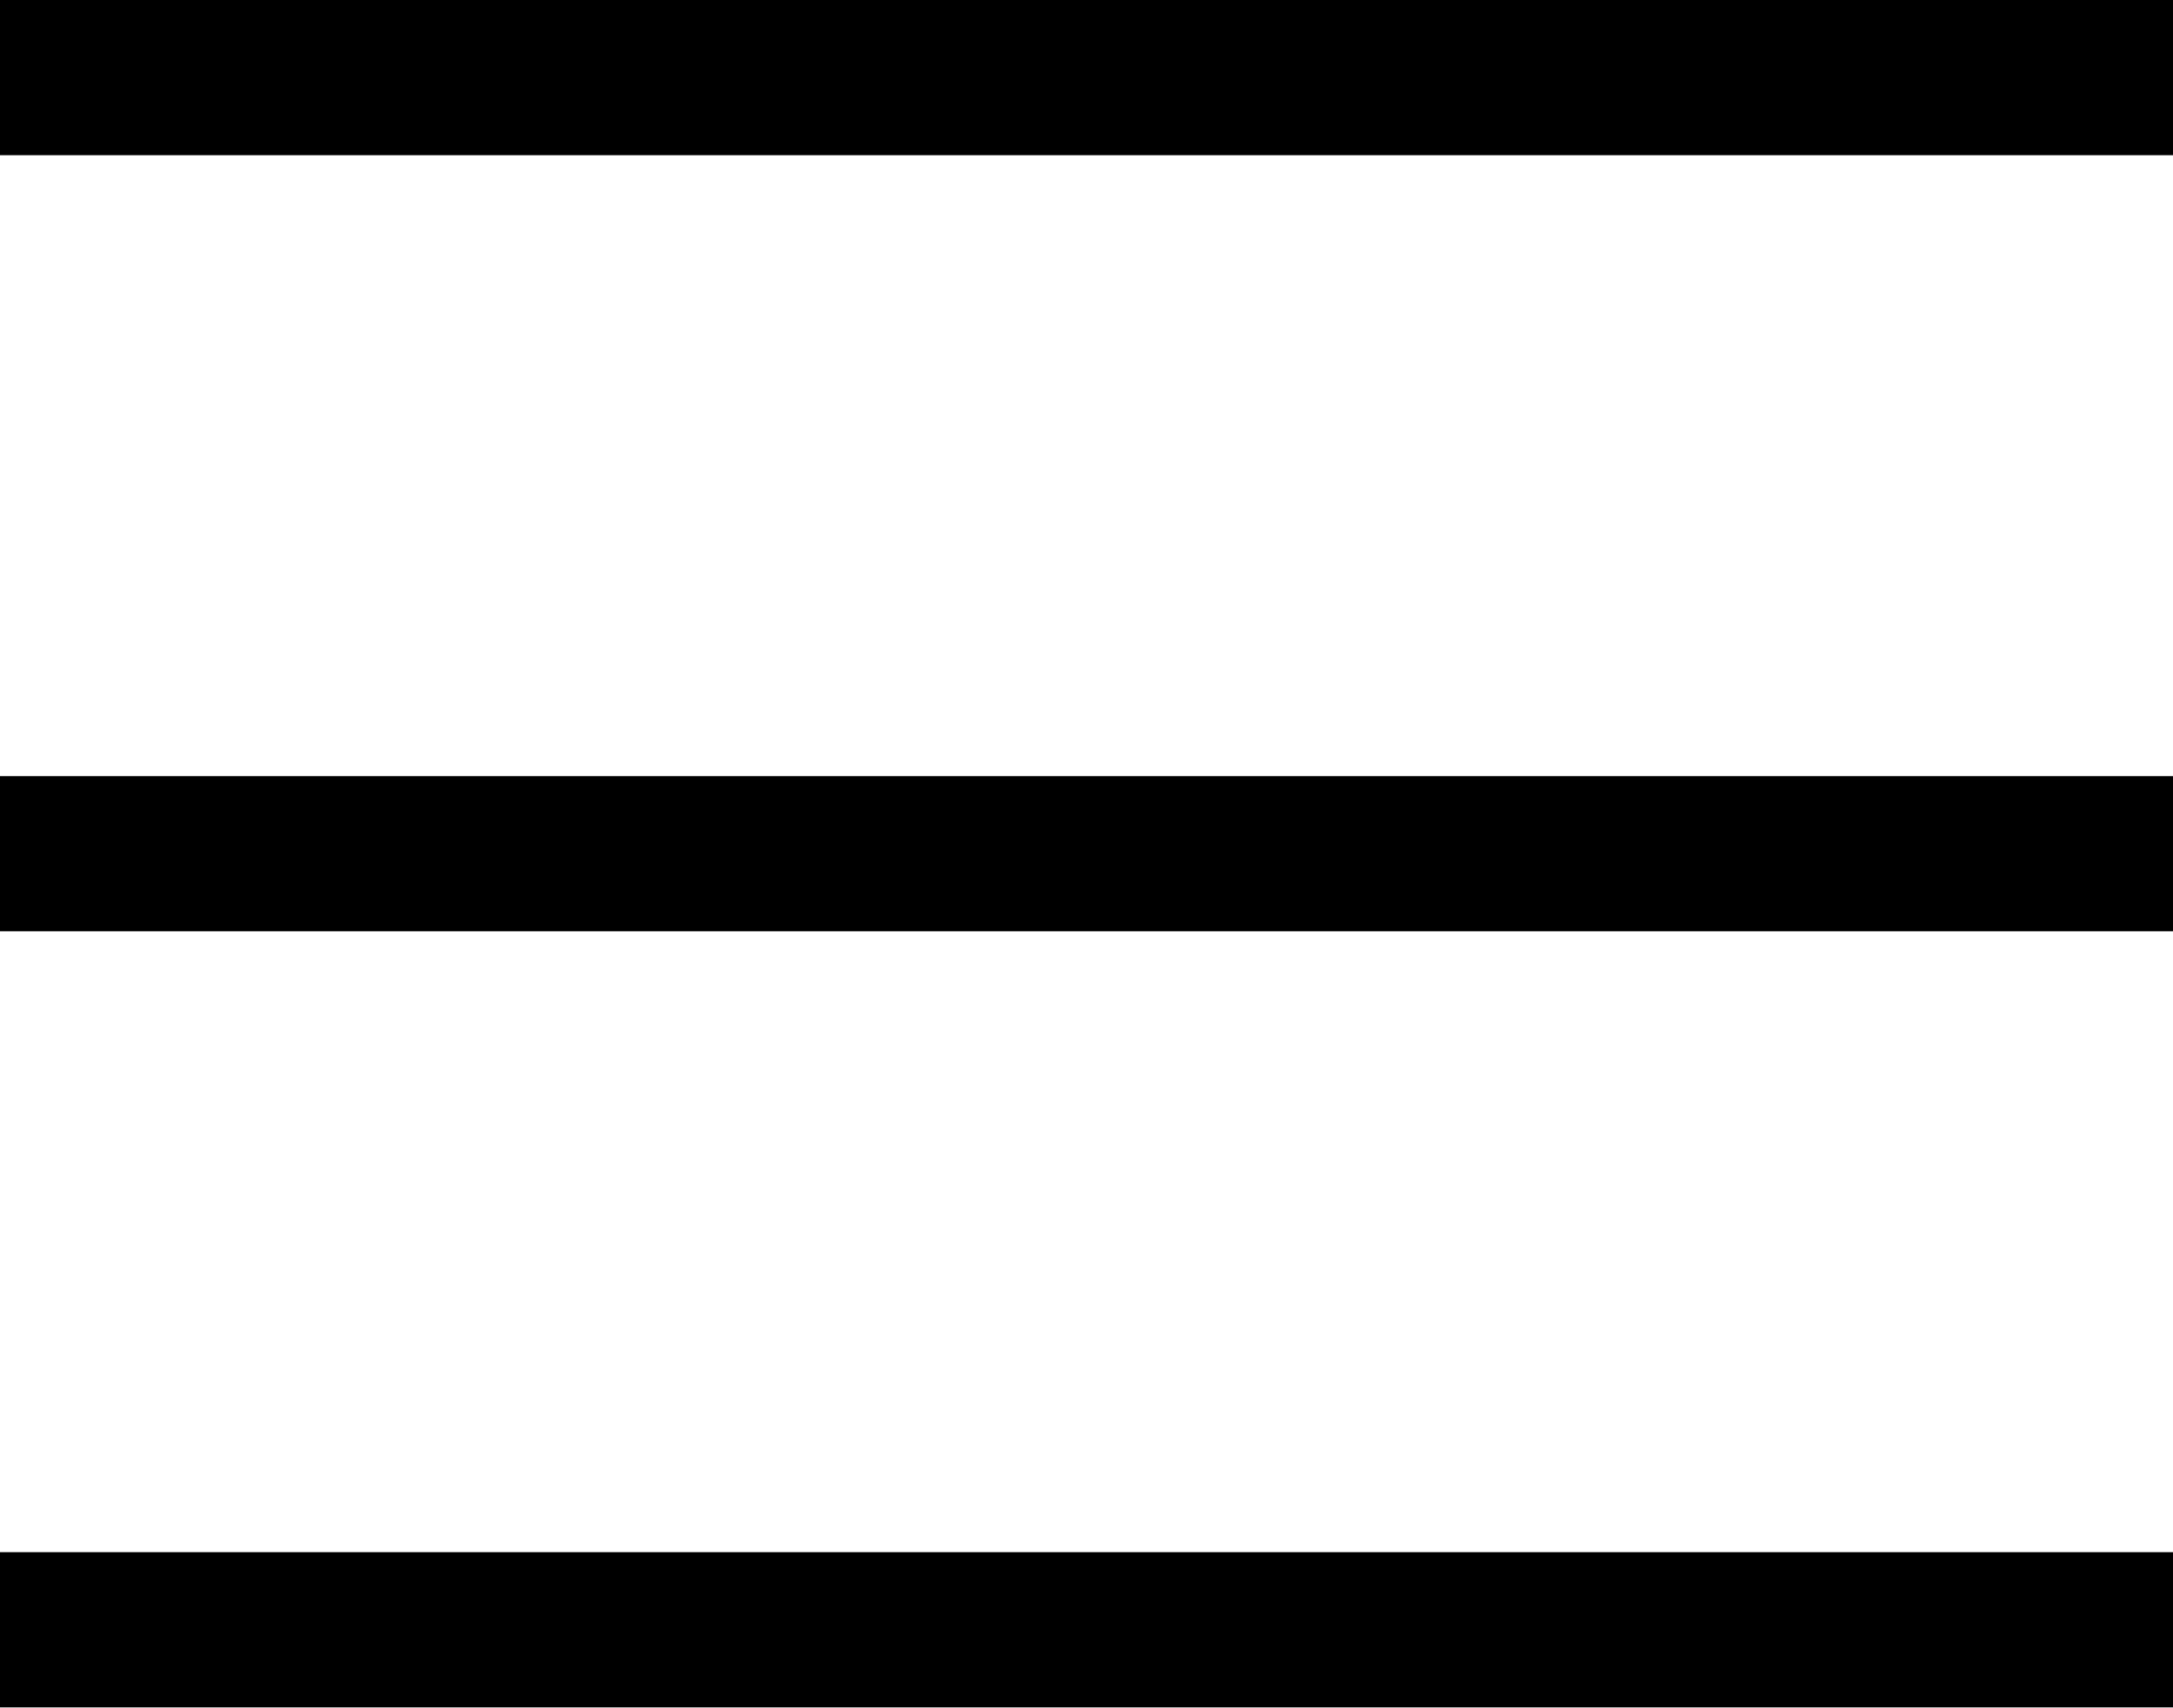
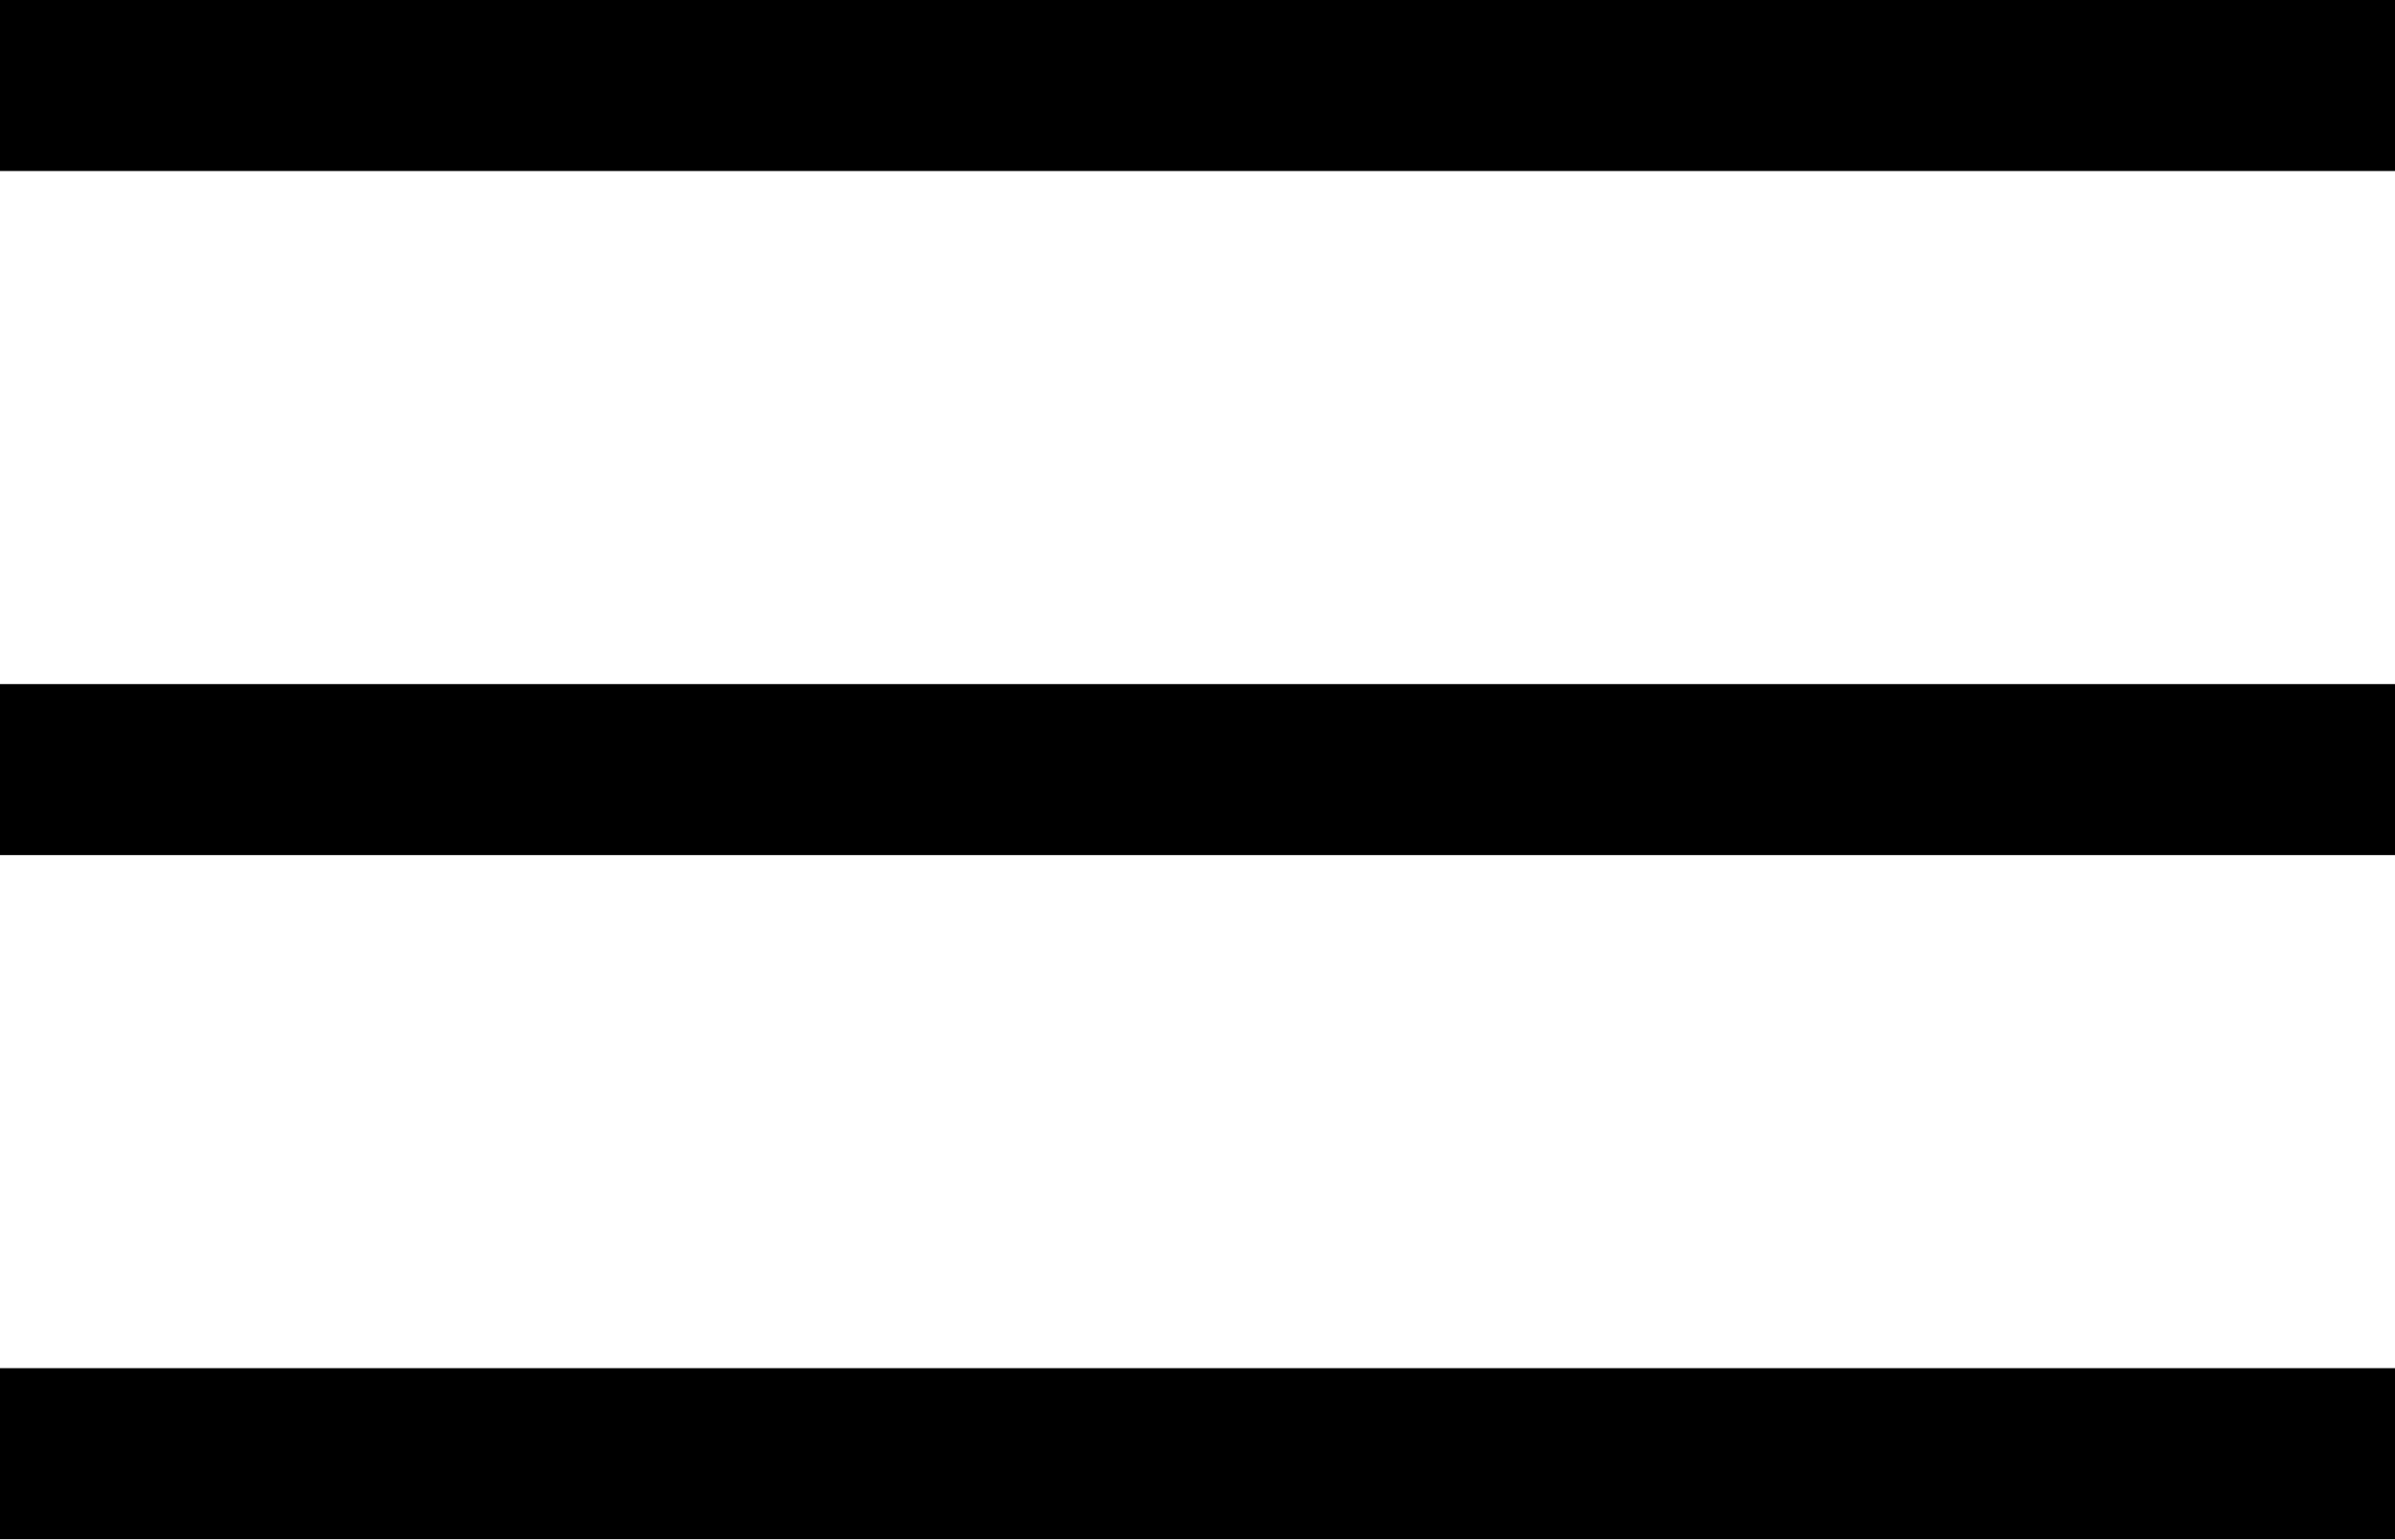
- <svg xmlns="http://www.w3.org/2000/svg" width="14" height="11" viewBox="0 0 14 11" fill="none">
+ <svg xmlns="http://www.w3.org/2000/svg" width="14" height="9" viewBox="0 0 14 9" fill="none">
  <line y1="0.5" x2="14" y2="0.5" stroke="black" />
-   <line y1="5.5" x2="14" y2="5.5" stroke="black" />
-   <line y1="10.5" x2="14" y2="10.5" stroke="black" />
+   <line y1="4.5" x2="14" y2="4.5" stroke="black" />
+   <line y1="8.5" x2="14" y2="8.5" stroke="black" />
</svg>
